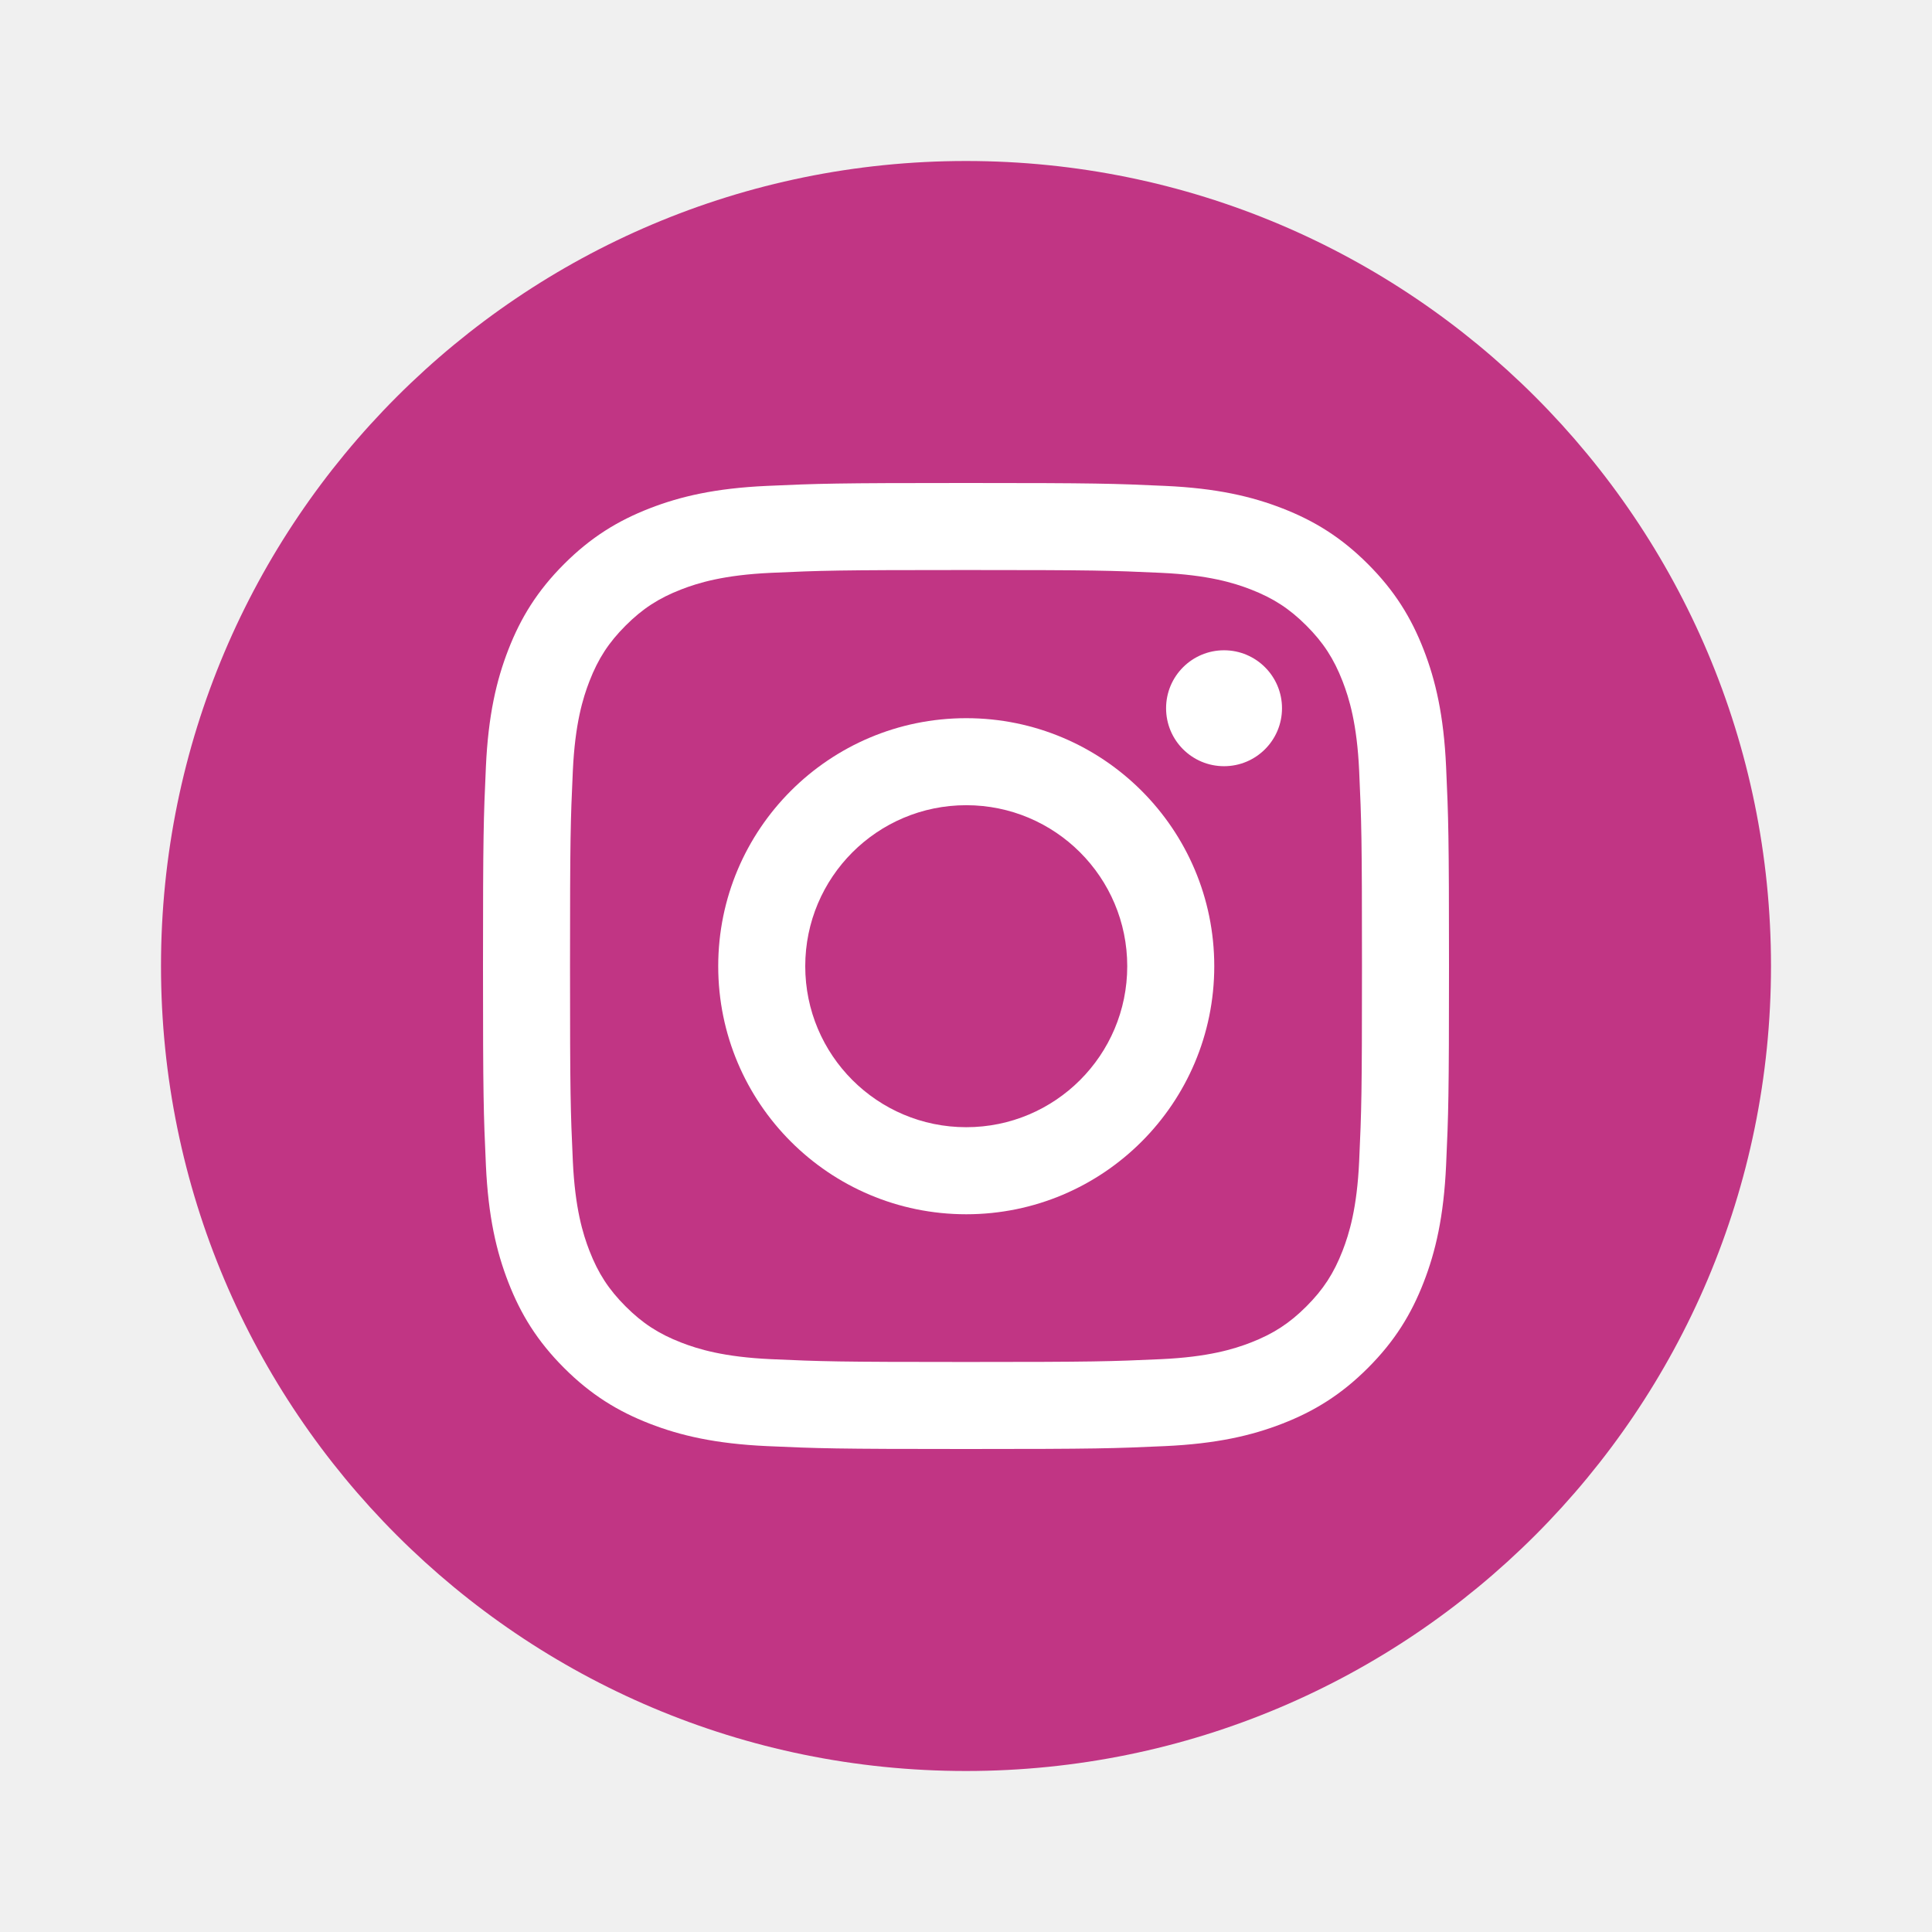
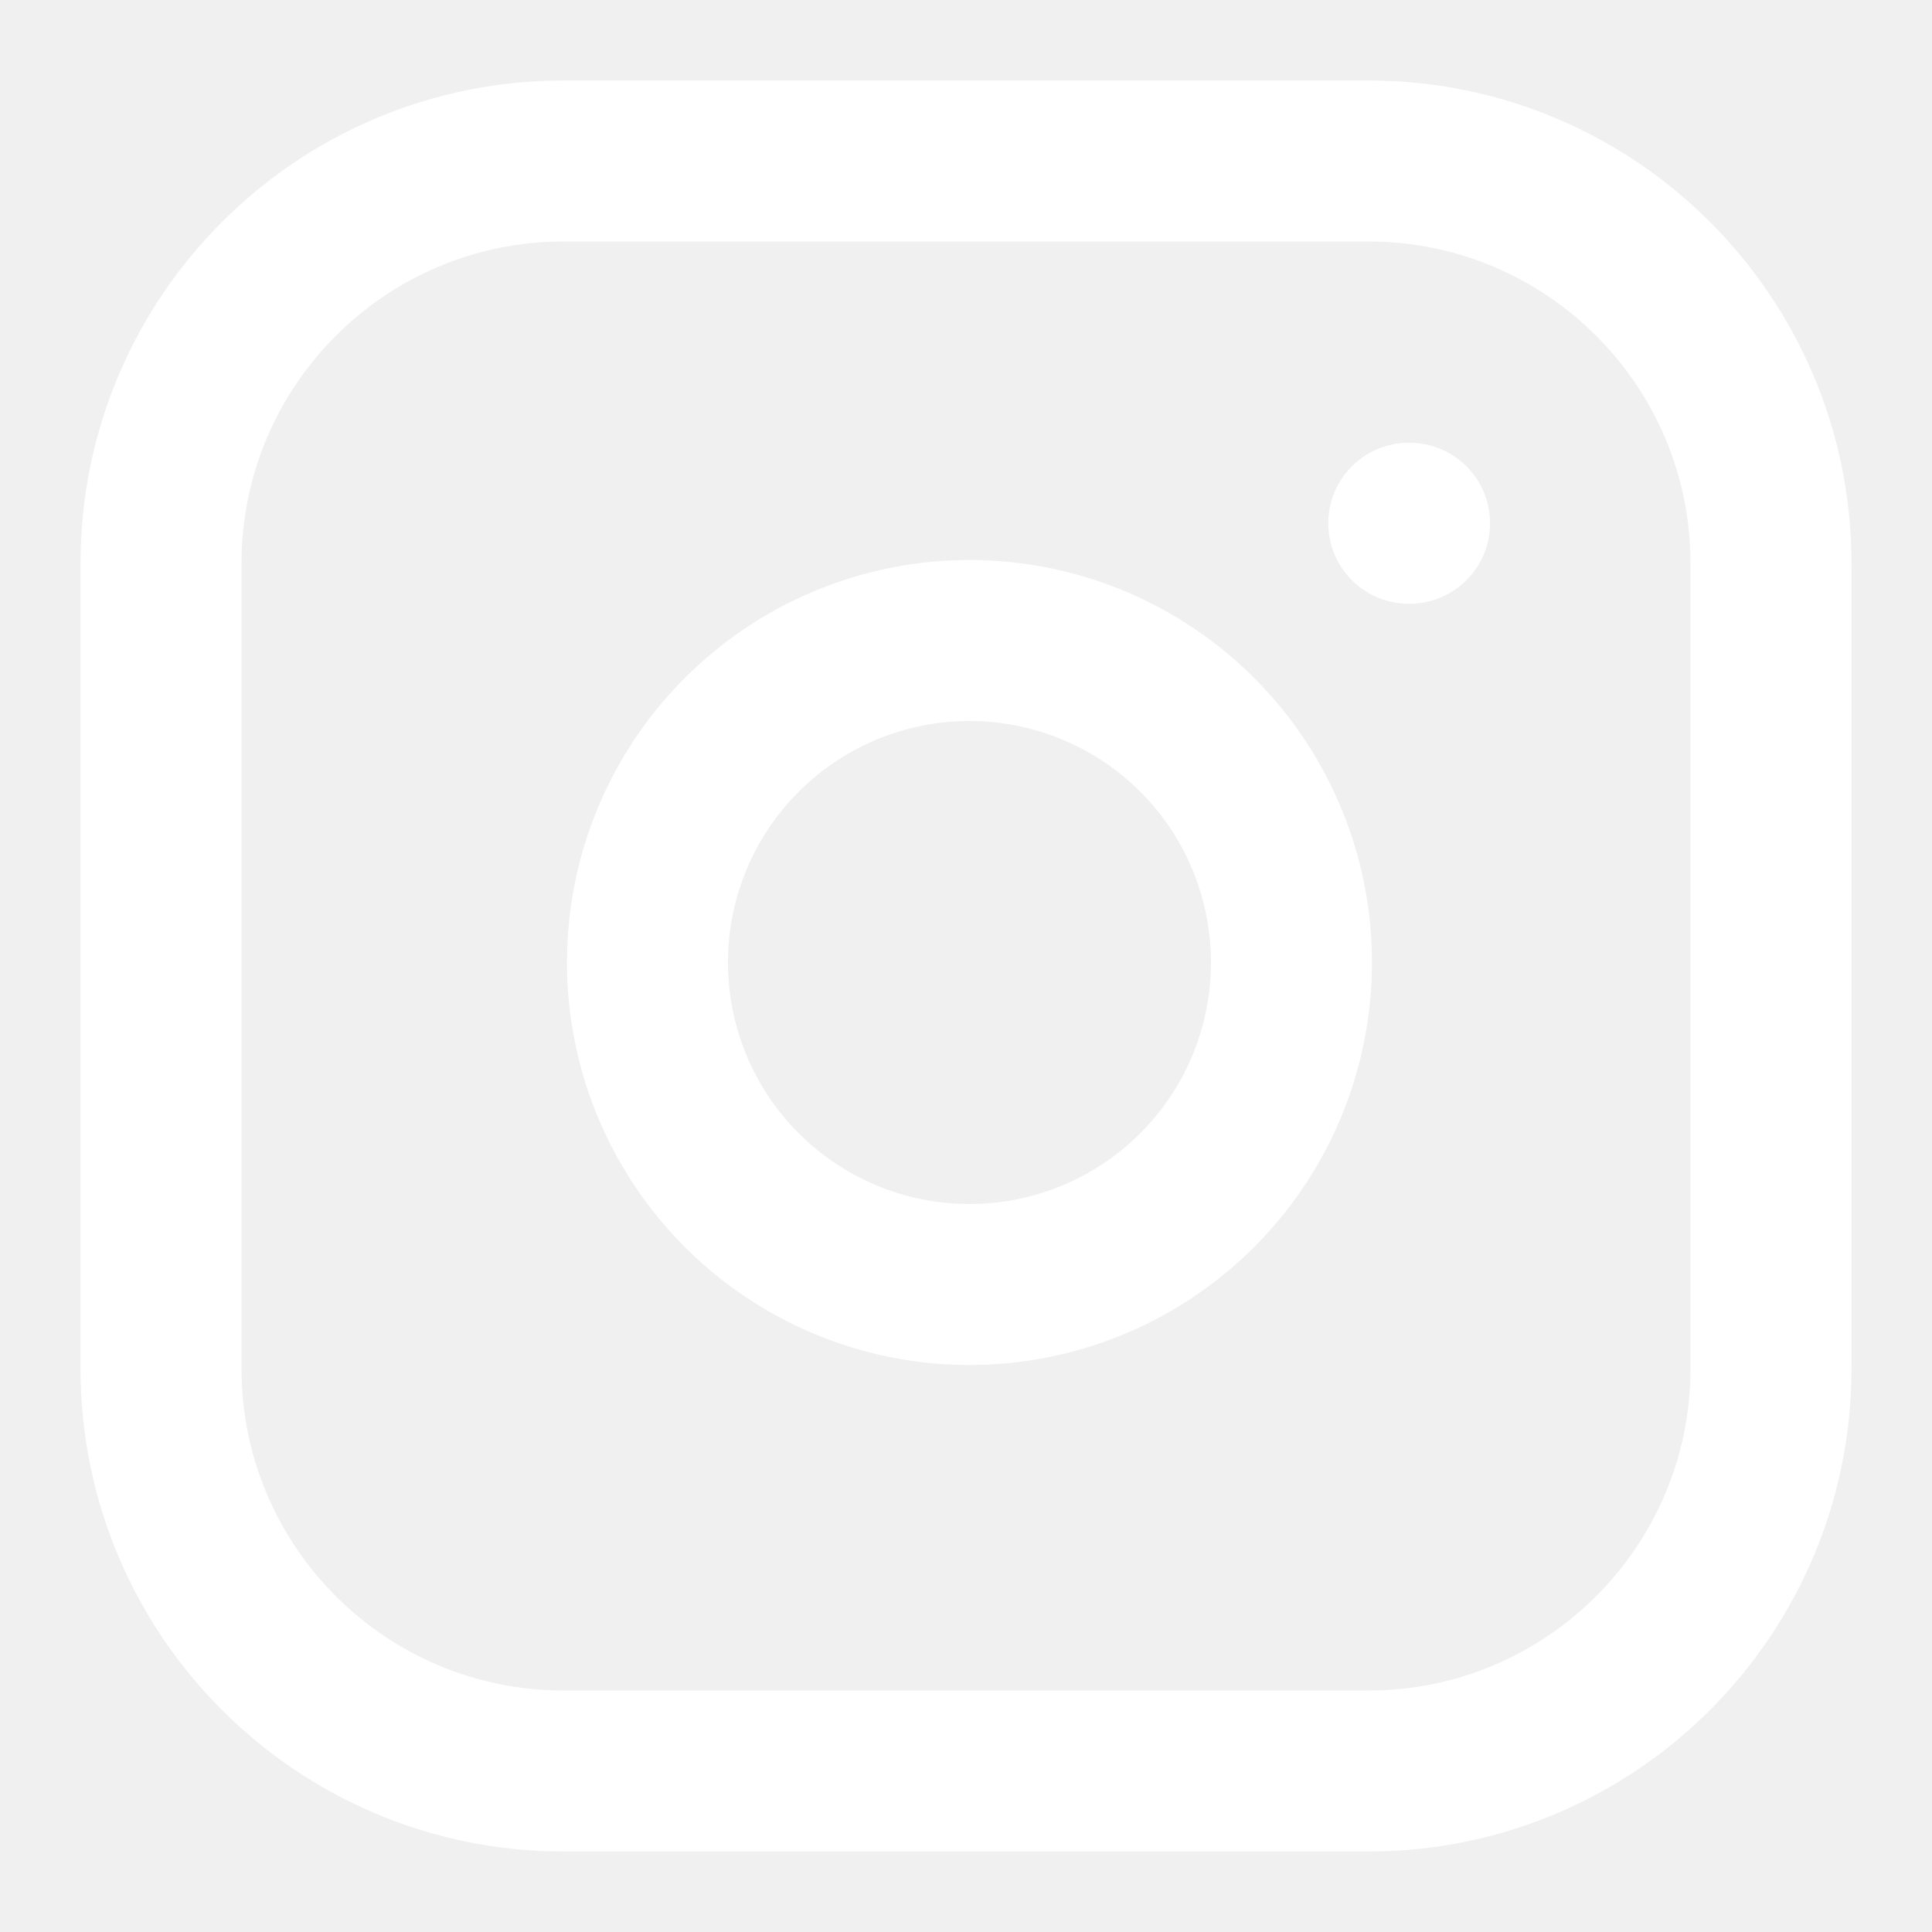
- <svg xmlns="http://www.w3.org/2000/svg" width="800px" height="800px" viewBox="0 0 48 48" fill="none">
-   <circle cx="24" cy="24" r="20" fill="#C13584" />
-   <path d="M24 14.162C27.204 14.162 27.584 14.174 28.849 14.232C30.019 14.286 30.654 14.481 31.077 14.645C31.637 14.863 32.037 15.123 32.457 15.543C32.877 15.963 33.137 16.363 33.355 16.923C33.519 17.346 33.715 17.981 33.768 19.151C33.826 20.416 33.838 20.796 33.838 24C33.838 27.204 33.826 27.584 33.768 28.849C33.715 30.019 33.519 30.654 33.355 31.077C33.137 31.637 32.877 32.037 32.457 32.457C32.037 32.877 31.637 33.137 31.077 33.355C30.654 33.519 30.019 33.714 28.849 33.768C27.584 33.825 27.204 33.838 24 33.838C20.796 33.838 20.416 33.825 19.151 33.768C17.981 33.714 17.346 33.519 16.923 33.355C16.363 33.137 15.963 32.877 15.543 32.457C15.123 32.037 14.863 31.637 14.645 31.077C14.481 30.654 14.286 30.019 14.232 28.849C14.174 27.584 14.162 27.204 14.162 24C14.162 20.796 14.174 20.416 14.232 19.151C14.286 17.981 14.481 17.346 14.645 16.923C14.863 16.363 15.123 15.963 15.543 15.543C15.963 15.123 16.363 14.863 16.923 14.645C17.346 14.481 17.981 14.286 19.151 14.232C20.416 14.174 20.796 14.162 24 14.162ZM24 12C20.741 12 20.332 12.014 19.052 12.072C17.775 12.13 16.903 12.333 16.14 12.63C15.35 12.937 14.681 13.347 14.014 14.014C13.347 14.681 12.937 15.35 12.63 16.14C12.333 16.903 12.13 17.775 12.072 19.052C12.014 20.332 12 20.741 12 24C12 27.259 12.014 27.668 12.072 28.948C12.13 30.225 12.333 31.097 12.63 31.86C12.937 32.65 13.347 33.319 14.014 33.986C14.681 34.653 15.35 35.063 16.14 35.37C16.903 35.667 17.775 35.869 19.052 35.928C20.332 35.986 20.741 36 24 36C27.259 36 27.668 35.986 28.948 35.928C30.225 35.869 31.097 35.667 31.86 35.37C32.65 35.063 33.319 34.653 33.986 33.986C34.653 33.319 35.063 32.65 35.37 31.86C35.667 31.097 35.87 30.225 35.928 28.948C35.986 27.668 36 27.259 36 24C36 20.741 35.986 20.332 35.928 19.052C35.87 17.775 35.667 16.903 35.37 16.14C35.063 15.35 34.653 14.681 33.986 14.014C33.319 13.347 32.65 12.937 31.86 12.63C31.097 12.333 30.225 12.13 28.948 12.072C27.668 12.014 27.259 12 24 12Z" fill="white" />
-   <path d="M24.006 17.843C20.603 17.843 17.844 20.602 17.844 24.005C17.844 27.409 20.603 30.168 24.006 30.168C27.409 30.168 30.168 27.409 30.168 24.005C30.168 20.602 27.409 17.843 24.006 17.843ZM24.006 28.005C21.797 28.005 20.006 26.215 20.006 24.005C20.006 21.796 21.797 20.005 24.006 20.005C26.215 20.005 28.006 21.796 28.006 24.005C28.006 26.215 26.215 28.005 24.006 28.005Z" fill="white" />
-   <path d="M31.851 17.596C31.851 18.392 31.206 19.036 30.411 19.036C29.615 19.036 28.971 18.392 28.971 17.596C28.971 16.801 29.615 16.156 30.411 16.156C31.206 16.156 31.851 16.801 31.851 17.596Z" fill="white" />
+ <svg xmlns="http://www.w3.org/2000/svg" width="24" height="24" viewBox="0 0 24 24" fill="none">
+   <path d="M17 2H7C4.239 2 2 4.239 2 7V17C2 19.761 4.239 22 7 22H17C19.761 22 22 19.761 22 17V7C22 4.239 19.761 2 17 2Z" stroke="white" stroke-width="2" stroke-linecap="round" stroke-linejoin="round" />
+   <path d="M16 11.37C16.123 12.202 15.981 13.052 15.594 13.799C15.206 14.546 14.593 15.151 13.842 15.53C13.09 15.908 12.239 16.039 11.408 15.906C10.577 15.772 9.81 15.38 9.215 14.785C8.62 14.19 8.228 13.423 8.094 12.592C7.96 11.761 8.092 10.91 8.47 10.158C8.849 9.407 9.454 8.794 10.201 8.406C10.948 8.019 11.798 7.876 12.63 8C13.479 8.126 14.265 8.521 14.872 9.128C15.479 9.735 15.874 10.521 16 11.37Z" stroke="white" stroke-width="2" stroke-linecap="round" stroke-linejoin="round" />
+   <path d="M17.5 6.5H17.51" stroke="white" stroke-width="2" stroke-linecap="round" stroke-linejoin="round" />
</svg>
